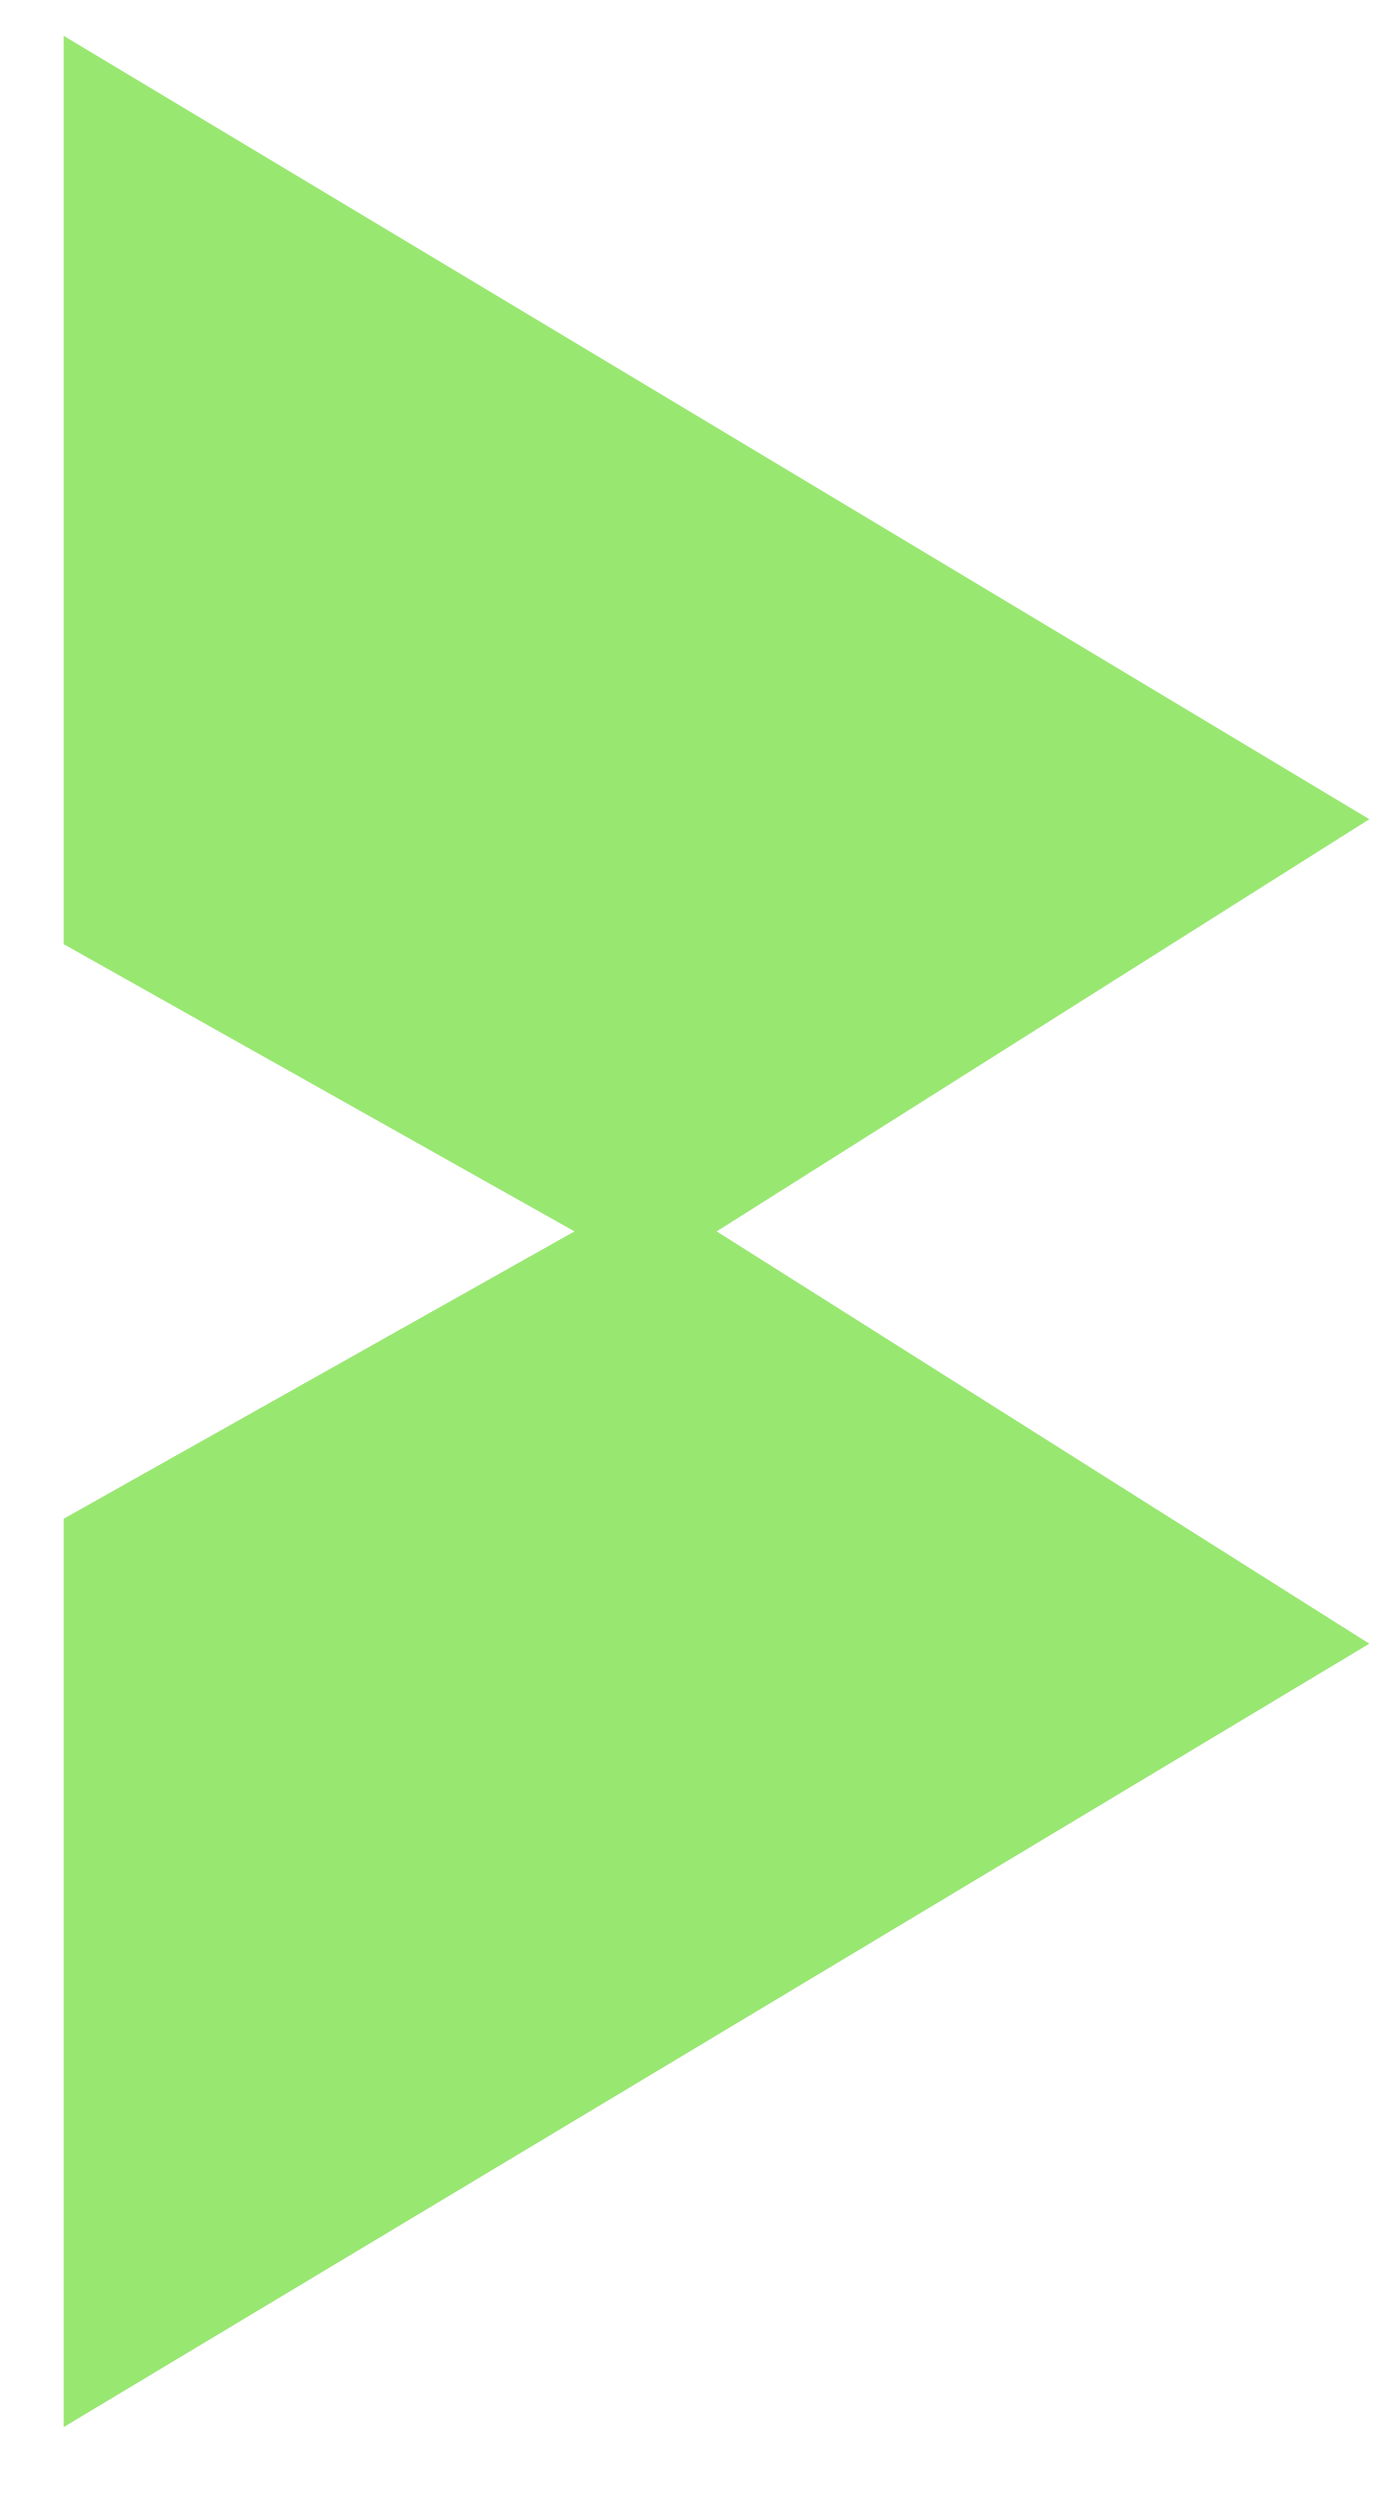
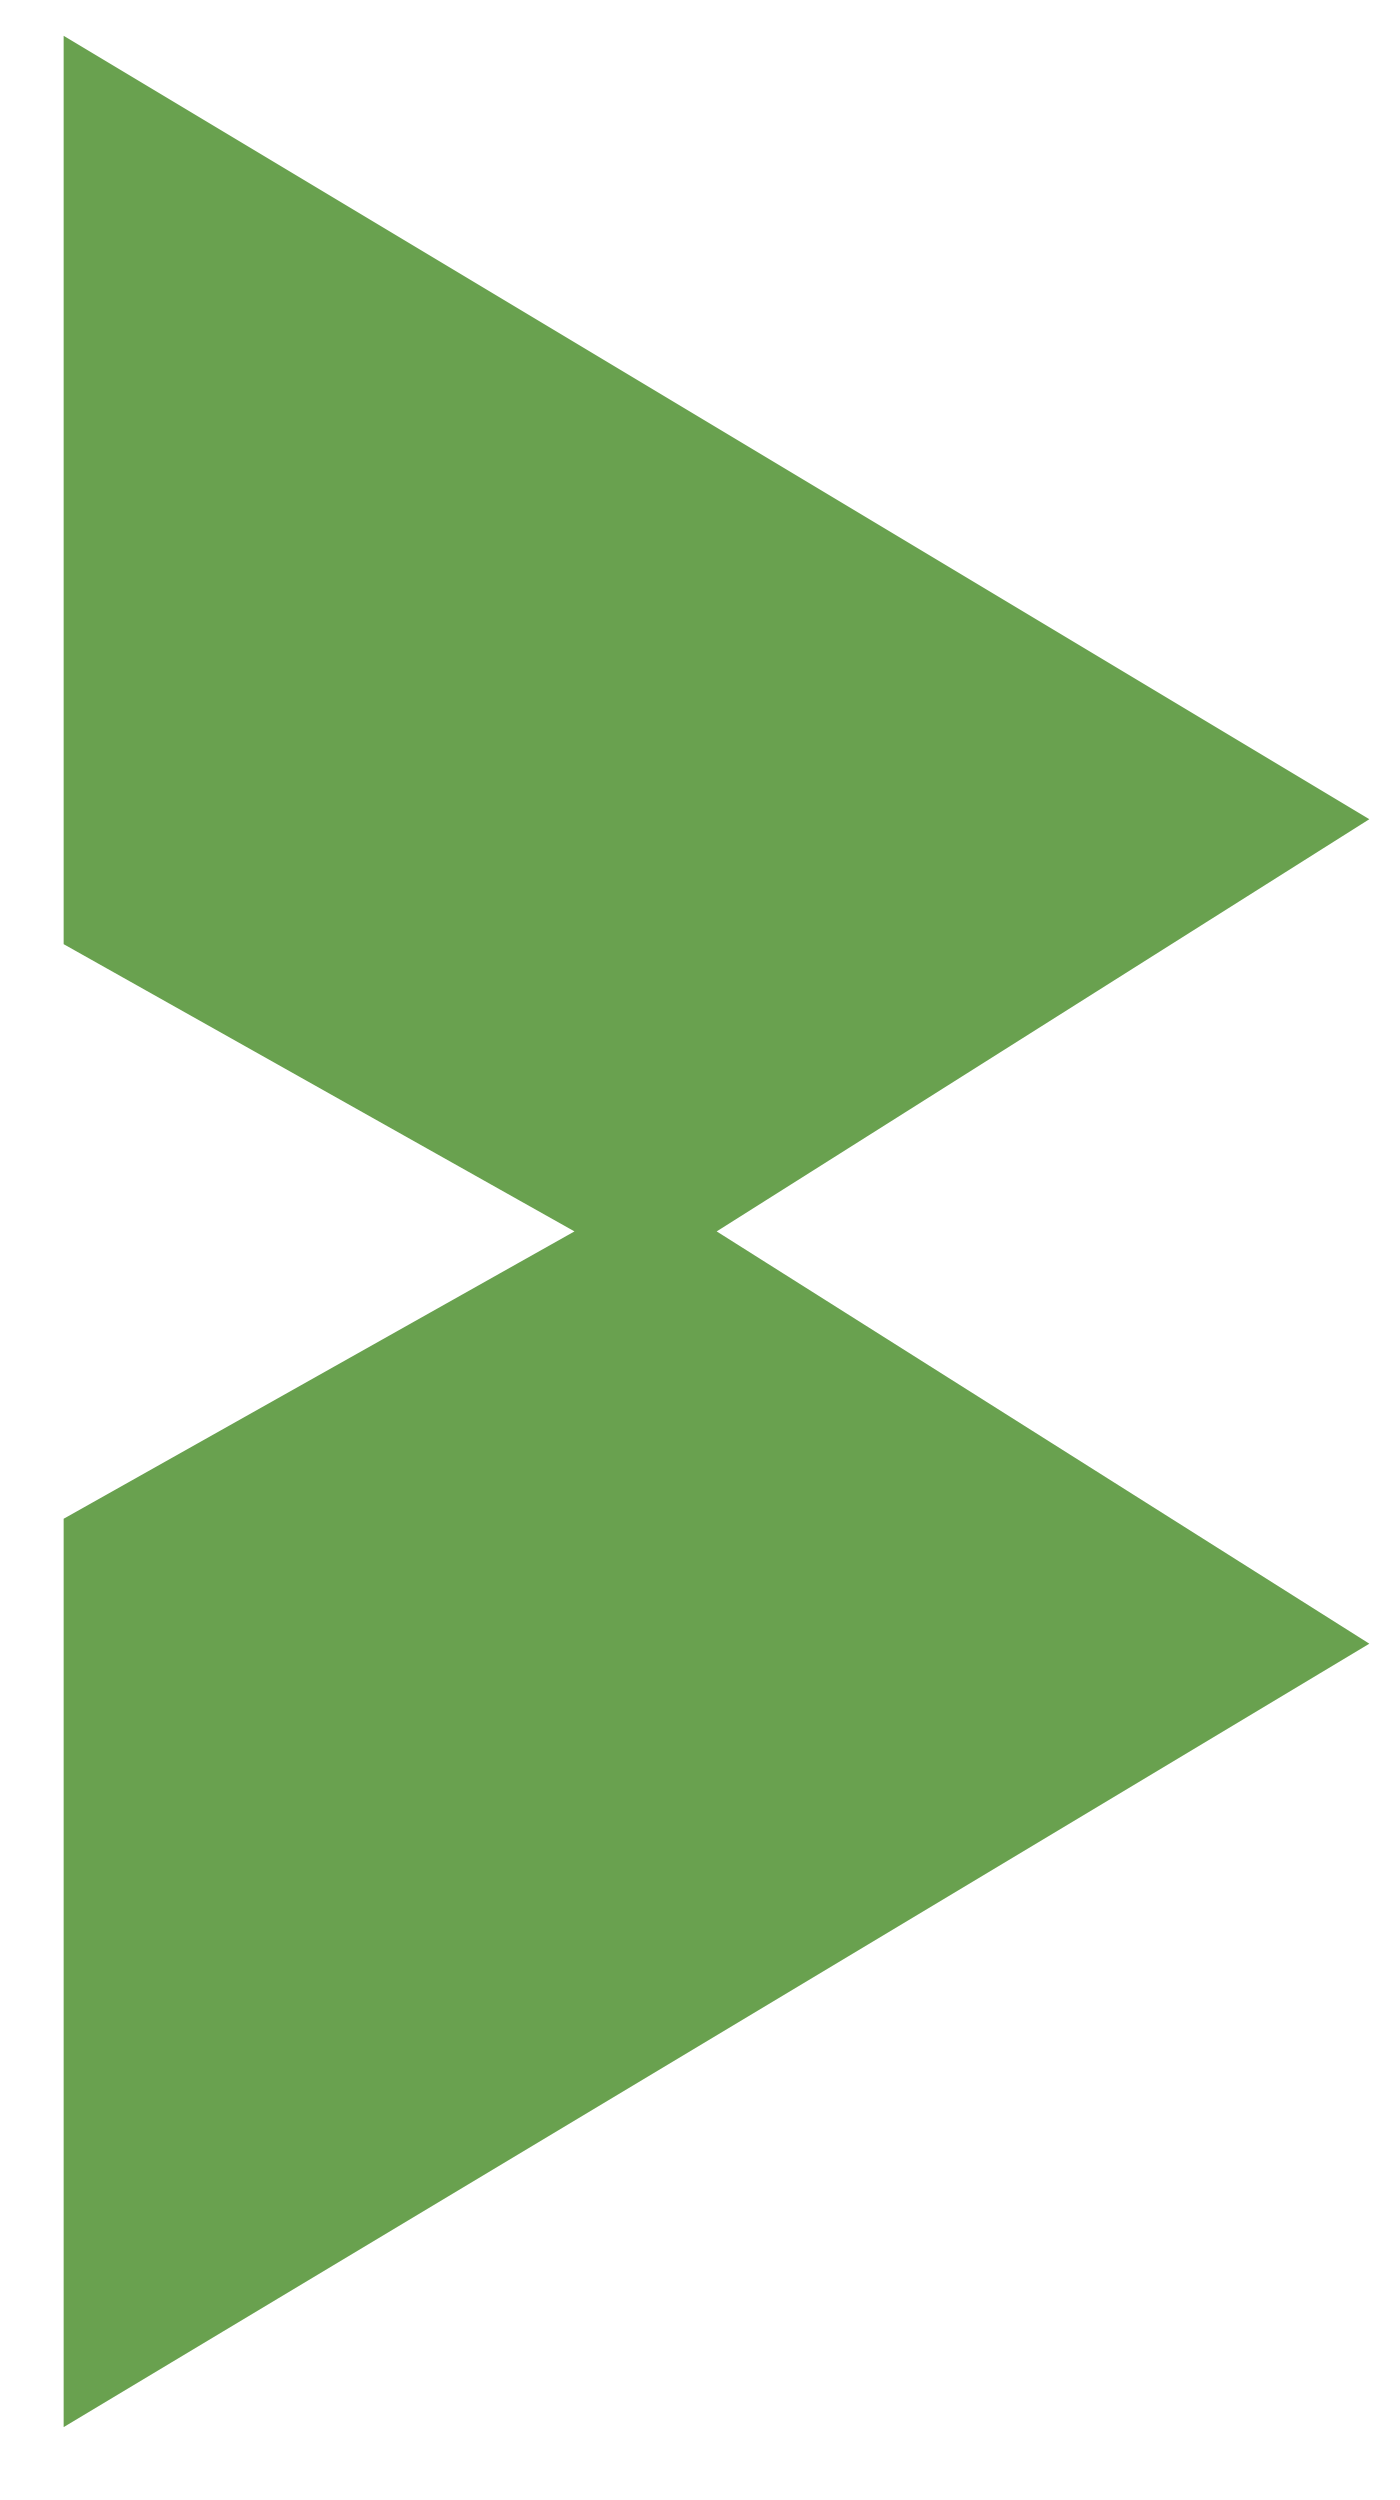
<svg xmlns="http://www.w3.org/2000/svg" width="14" height="25" viewBox="0 0 14 25" fill="none">
  <g id="Vector 23">
-     <path d="M1 1V9.229L6.486 12.314L13 8.2L1 1Z" fill="#97E771" />
-     <path d="M6.486 12.314L1 15.4V23.629L13 16.429L6.486 12.314Z" fill="#97E771" />
-     <path d="M6.486 12.314L1 9.229V1L13 8.2L6.486 12.314ZM6.486 12.314L1 15.4V23.629L13 16.429L6.486 12.314Z" stroke="#97E771" stroke-width="0.727" />
+     <path d="M1 1V9.229L6.486 12.314L13 8.2L1 1Z" fill="#69a14f" />
+     <path d="M6.486 12.314L1 15.4V23.629L13 16.429L6.486 12.314Z" fill="#69a14f" />
+     <path d="M6.486 12.314L1 9.229V1L13 8.2L6.486 12.314ZM6.486 12.314L1 15.4V23.629L13 16.429L6.486 12.314Z" stroke="#69a14f" stroke-width="0.727" />
  </g>
</svg>
